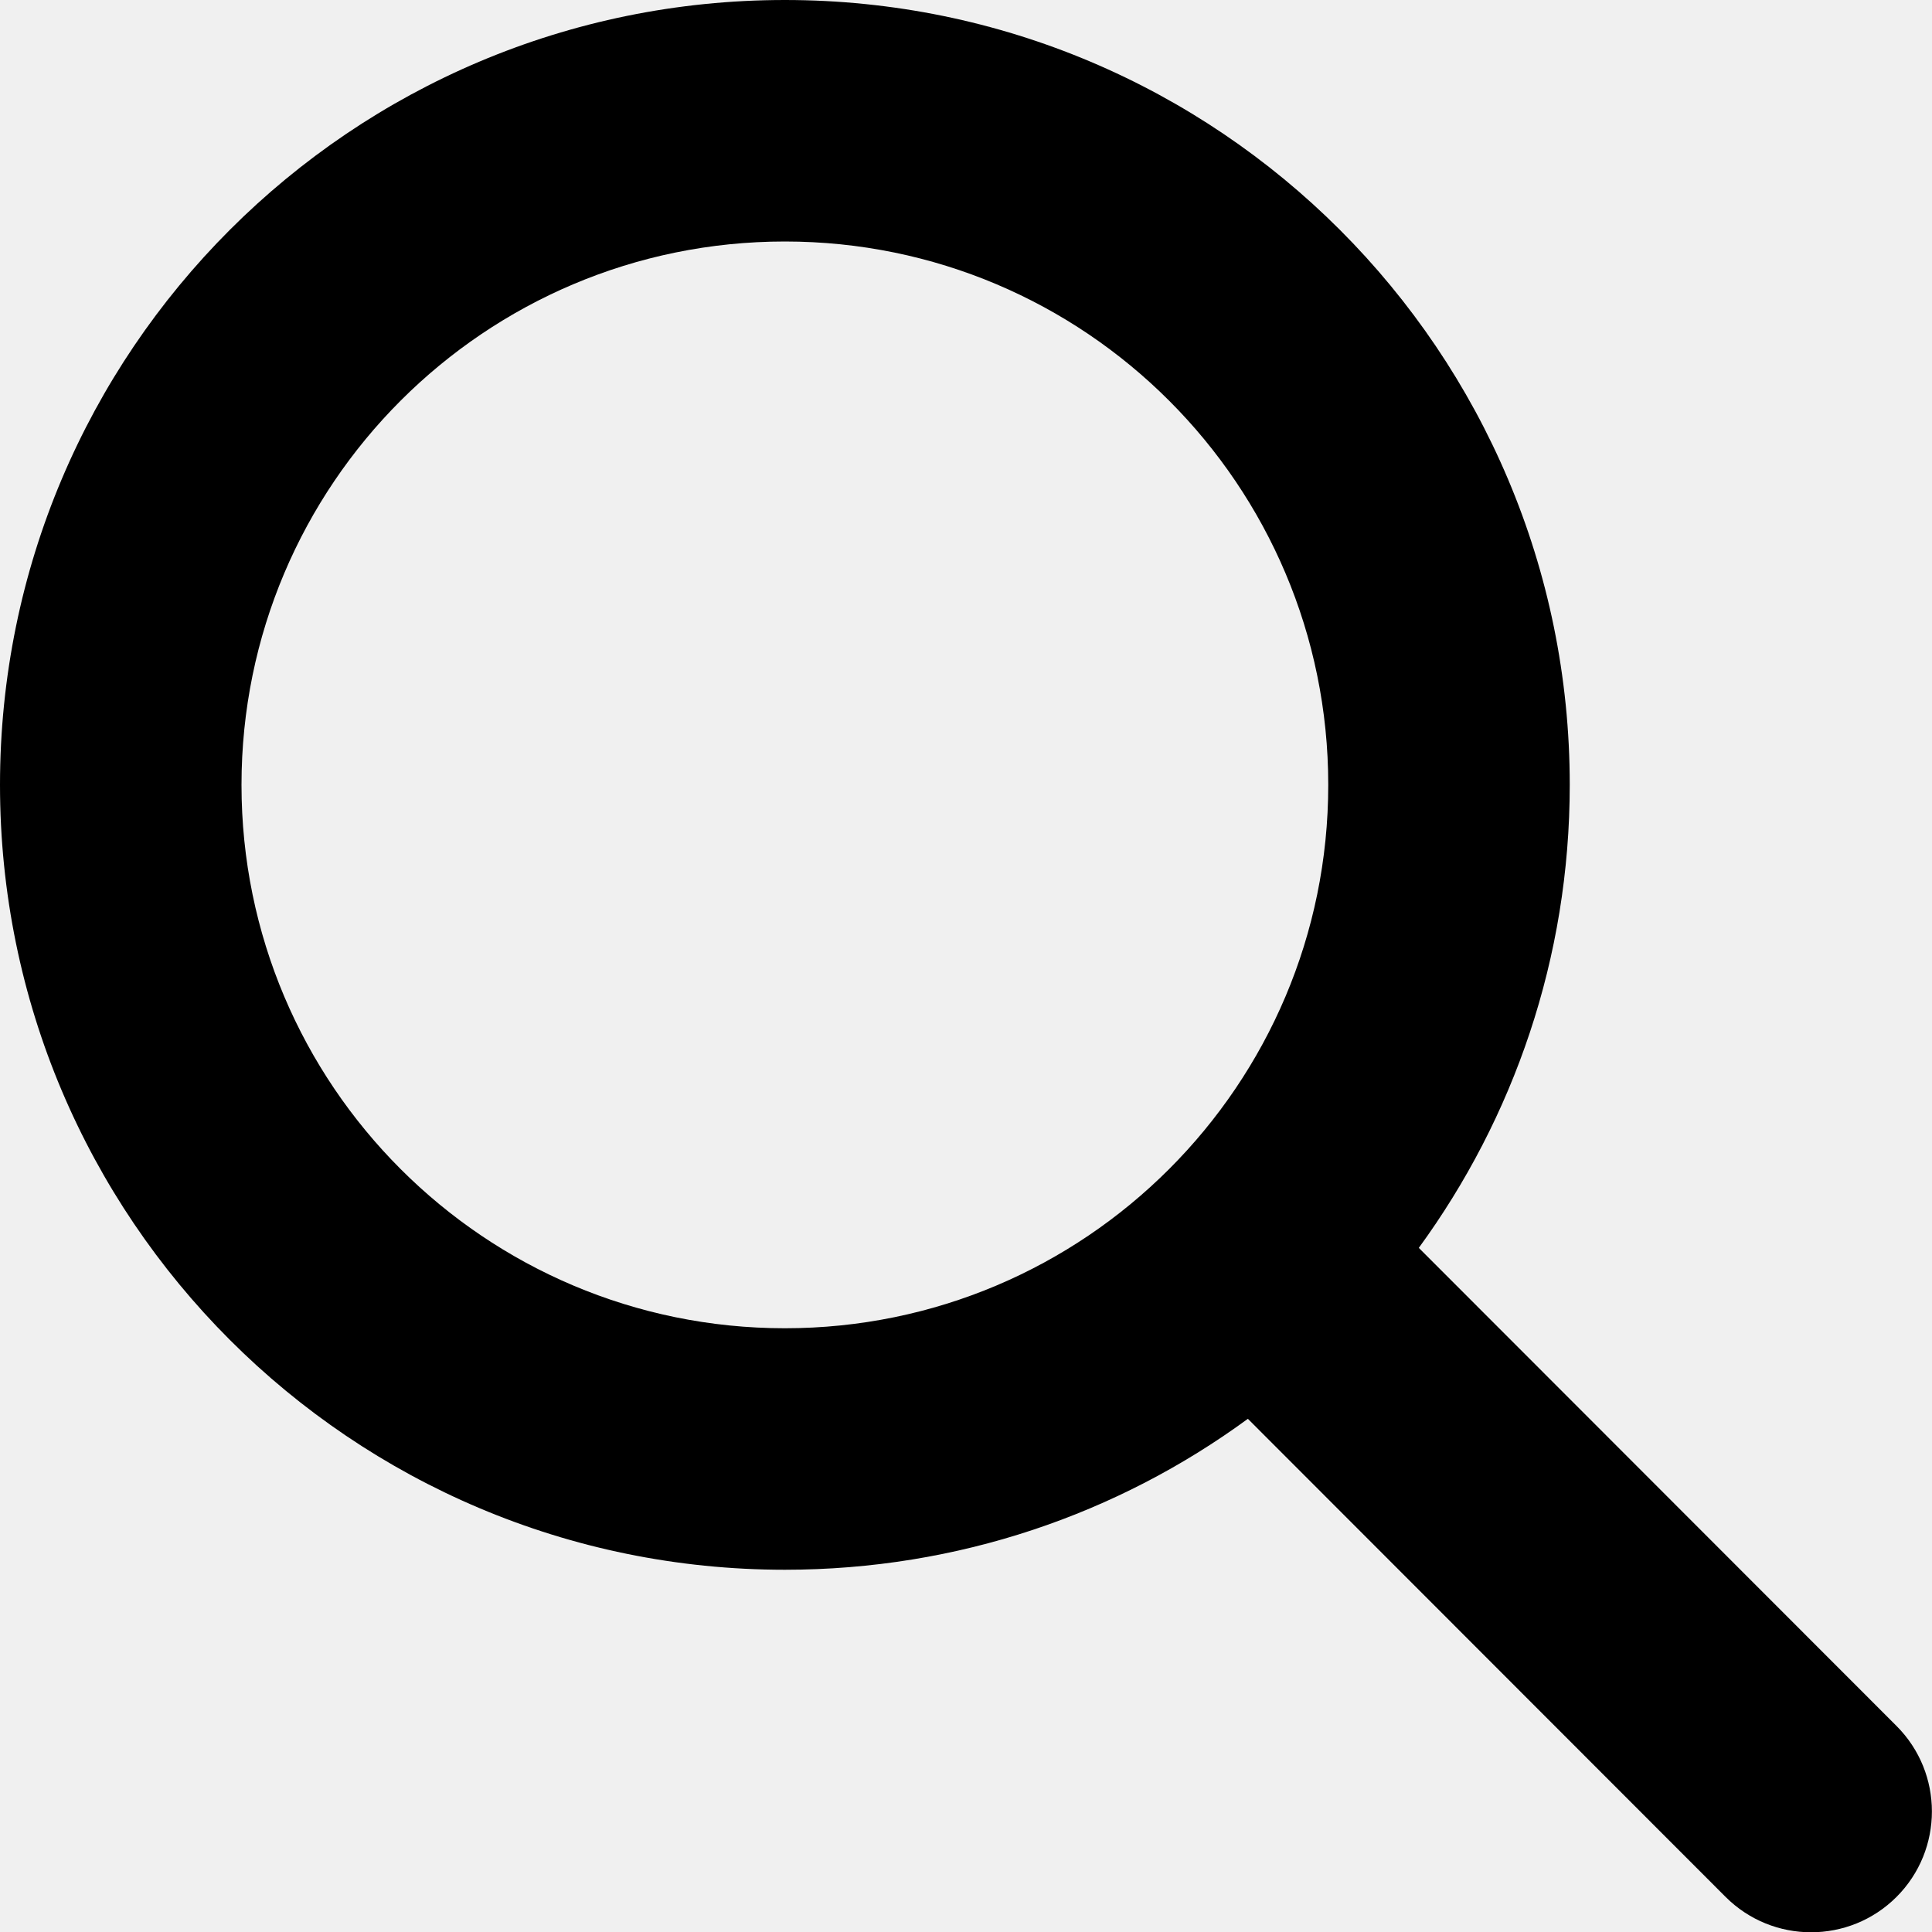
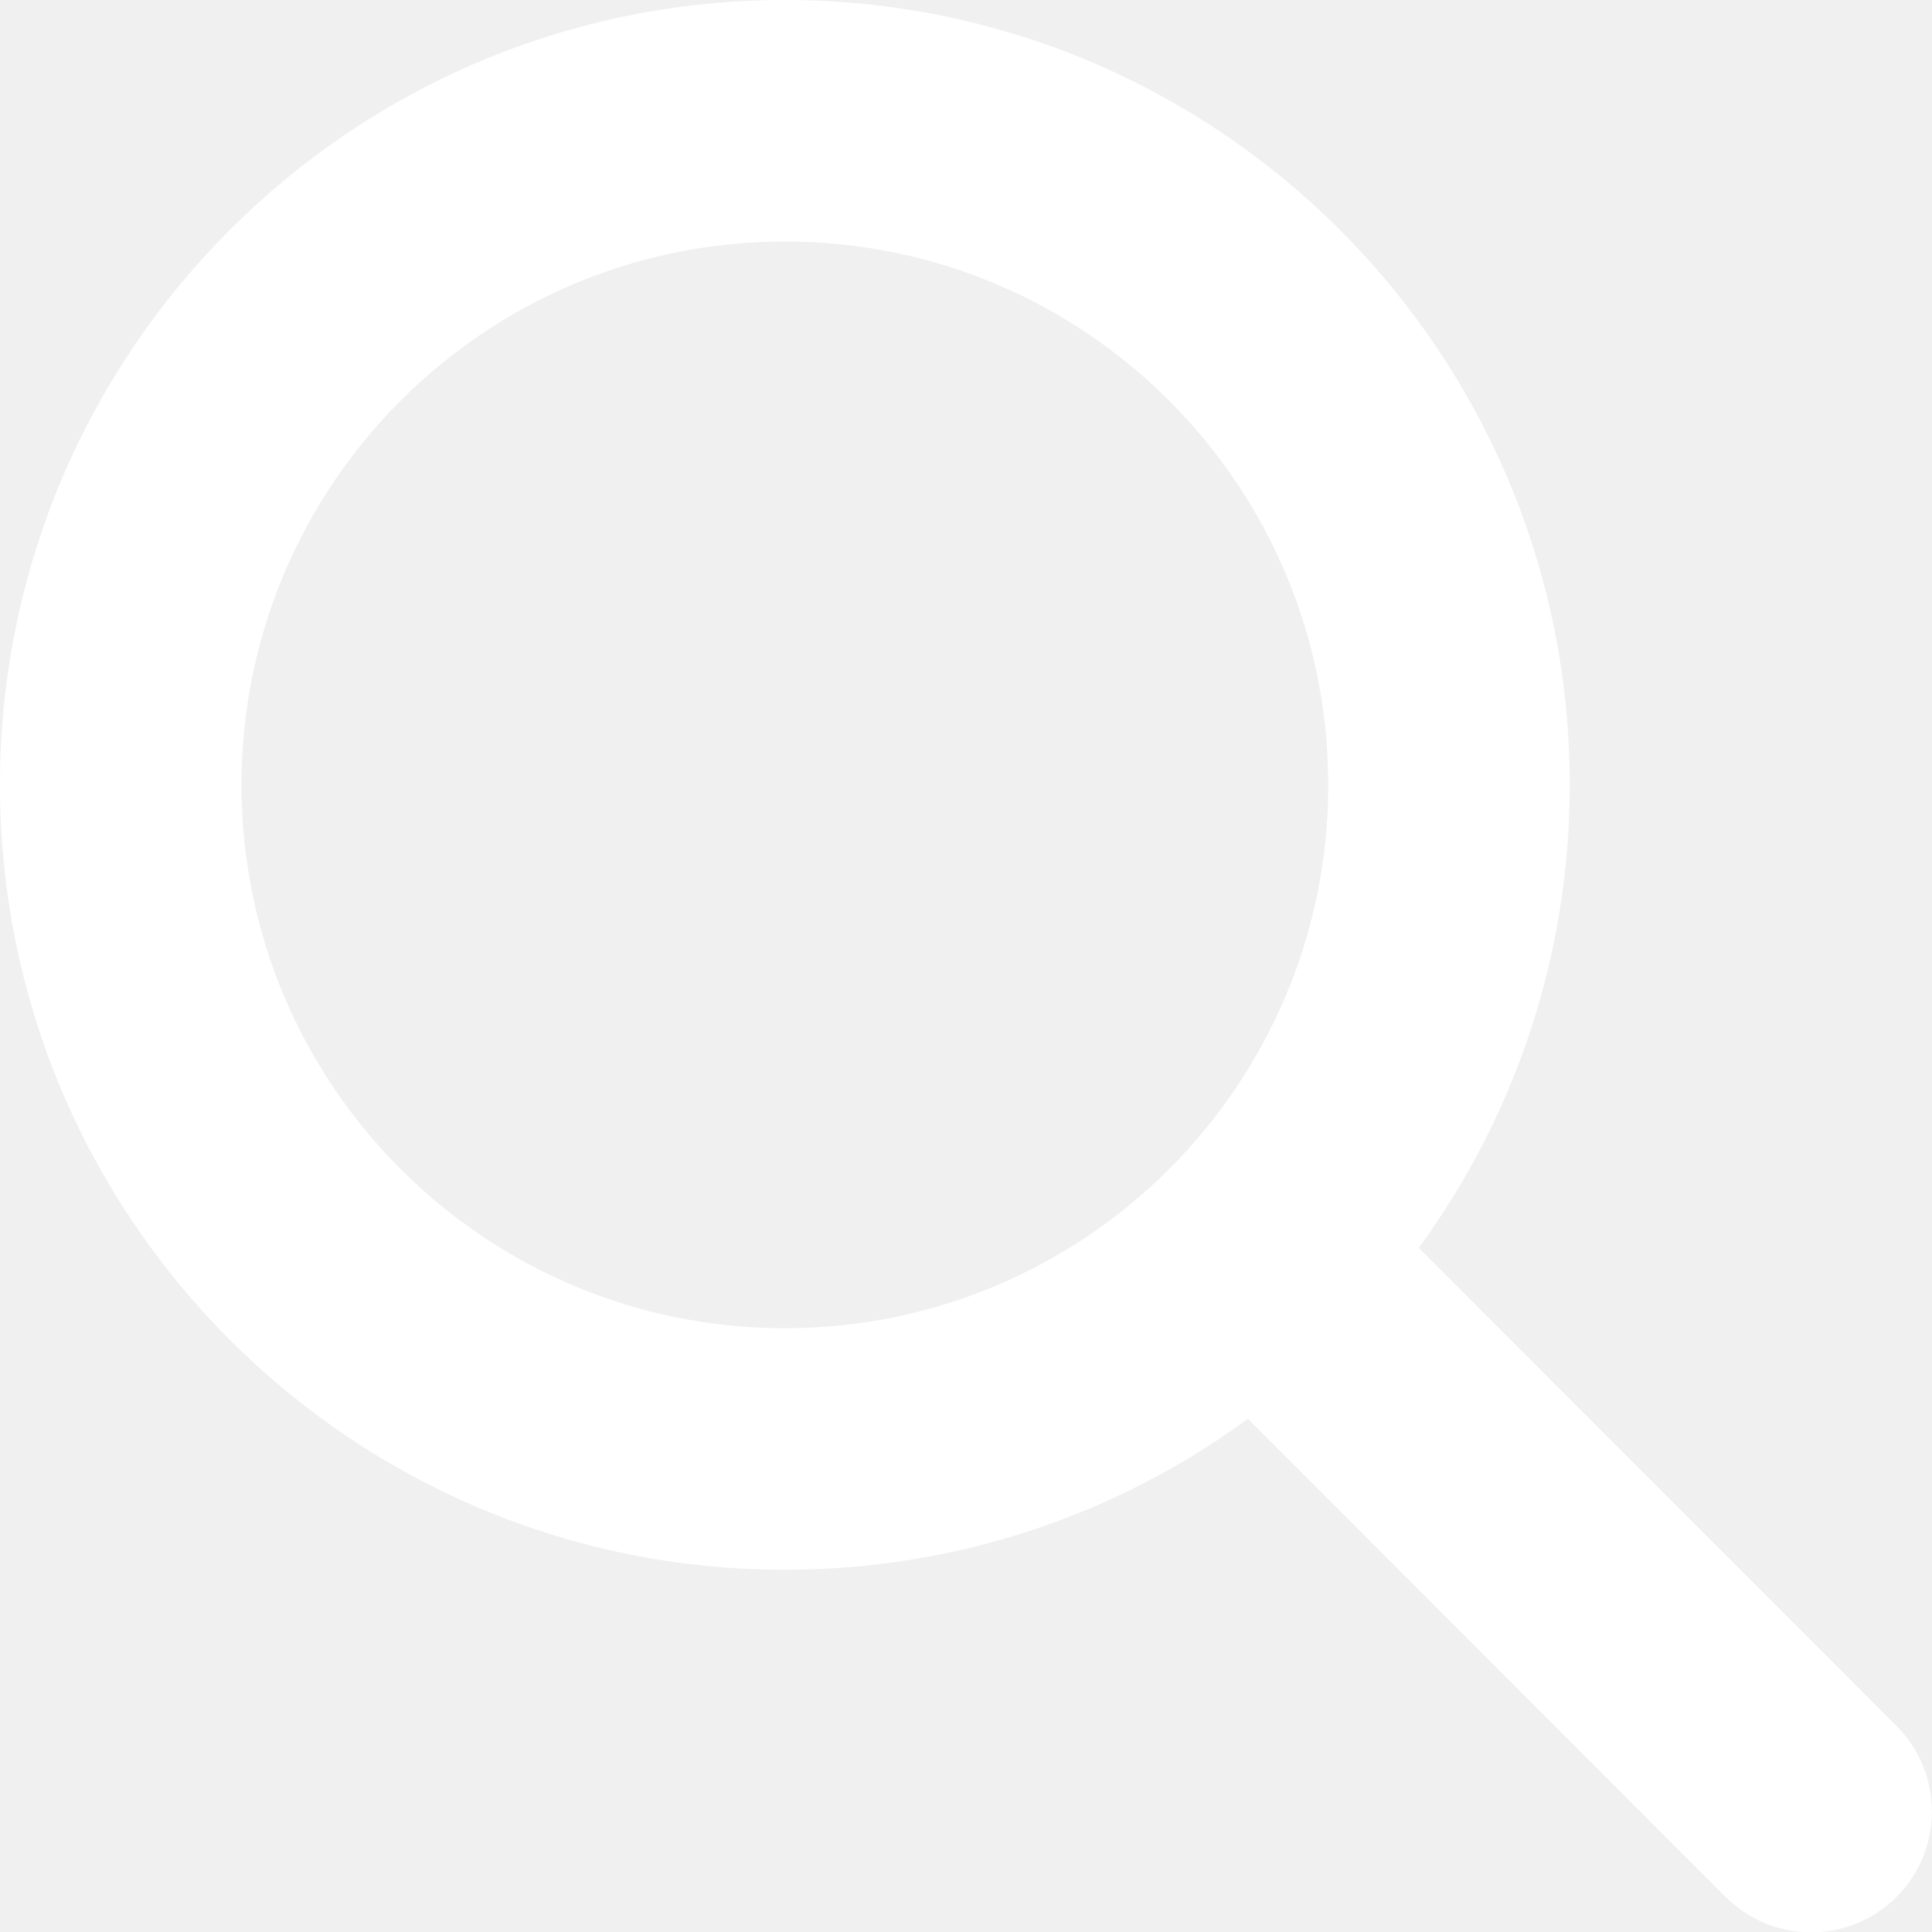
- <svg xmlns="http://www.w3.org/2000/svg" viewBox="0 0 512 512">
-   <path d="M416 208c0 45.9-14.9 88.3-40 122.7L502.6 457.4c12.5 12.5 12.5 32.8 0 45.3s-32.8 12.5-45.3 0L330.7 376c-34.4 25.2-76.8 40-122.7 40C93.1 416 0 322.9 0 208S93.1 0 208 0S416 93.1 416 208zM208 352a144 144 0 1 0 0-288 144 144 0 1 0 0 288z" />
+ <svg xmlns="http://www.w3.org/2000/svg" viewBox="0 0 512 512" fill="white">
+   <path d="M416 208c0 45.9-14.9 88.3-40 122.7L502.6 457.4c12.5 12.5 12.5 32.8 0 45.3s-32.8 12.5-45.3 0L330.7 376c-34.4 25.2-76.8 40-122.7     40C93.1 416 0 322.9 0 208S93.1 0 208 0S416 93.1 416 208zM208 352a144 144 0 1 0 0-288 144 144 0 1 0 0 288z" />
</svg>
